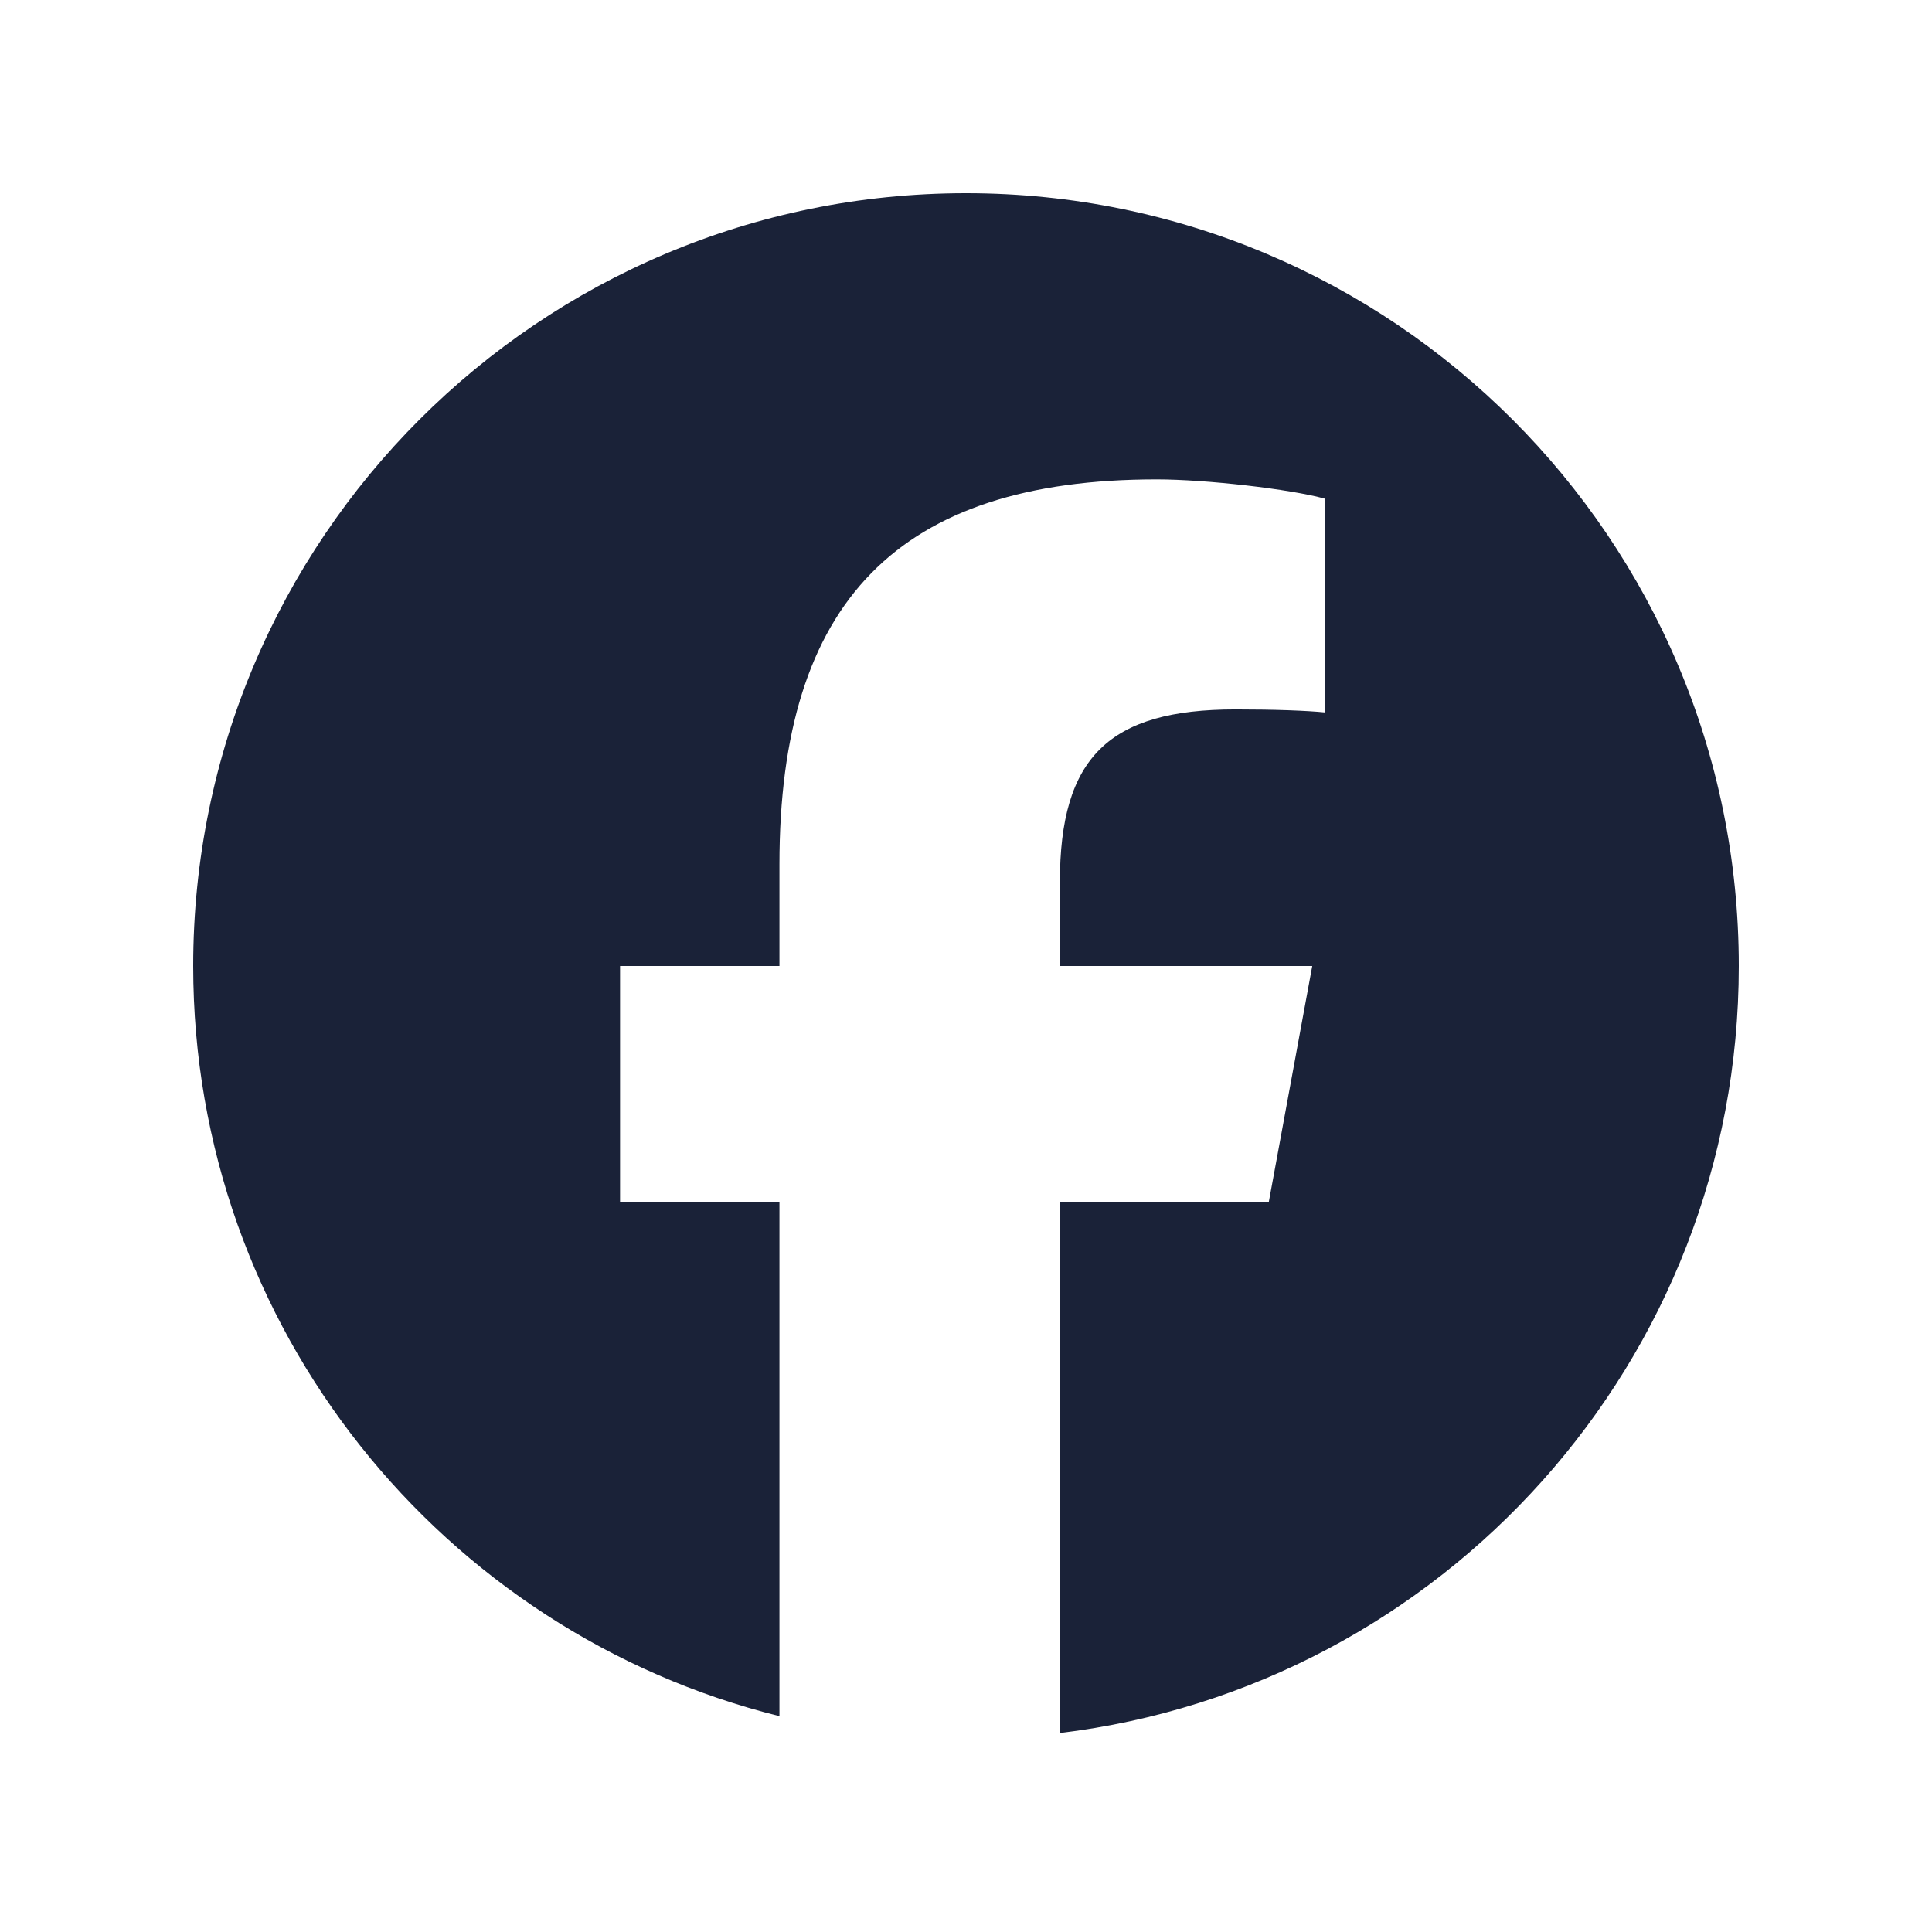
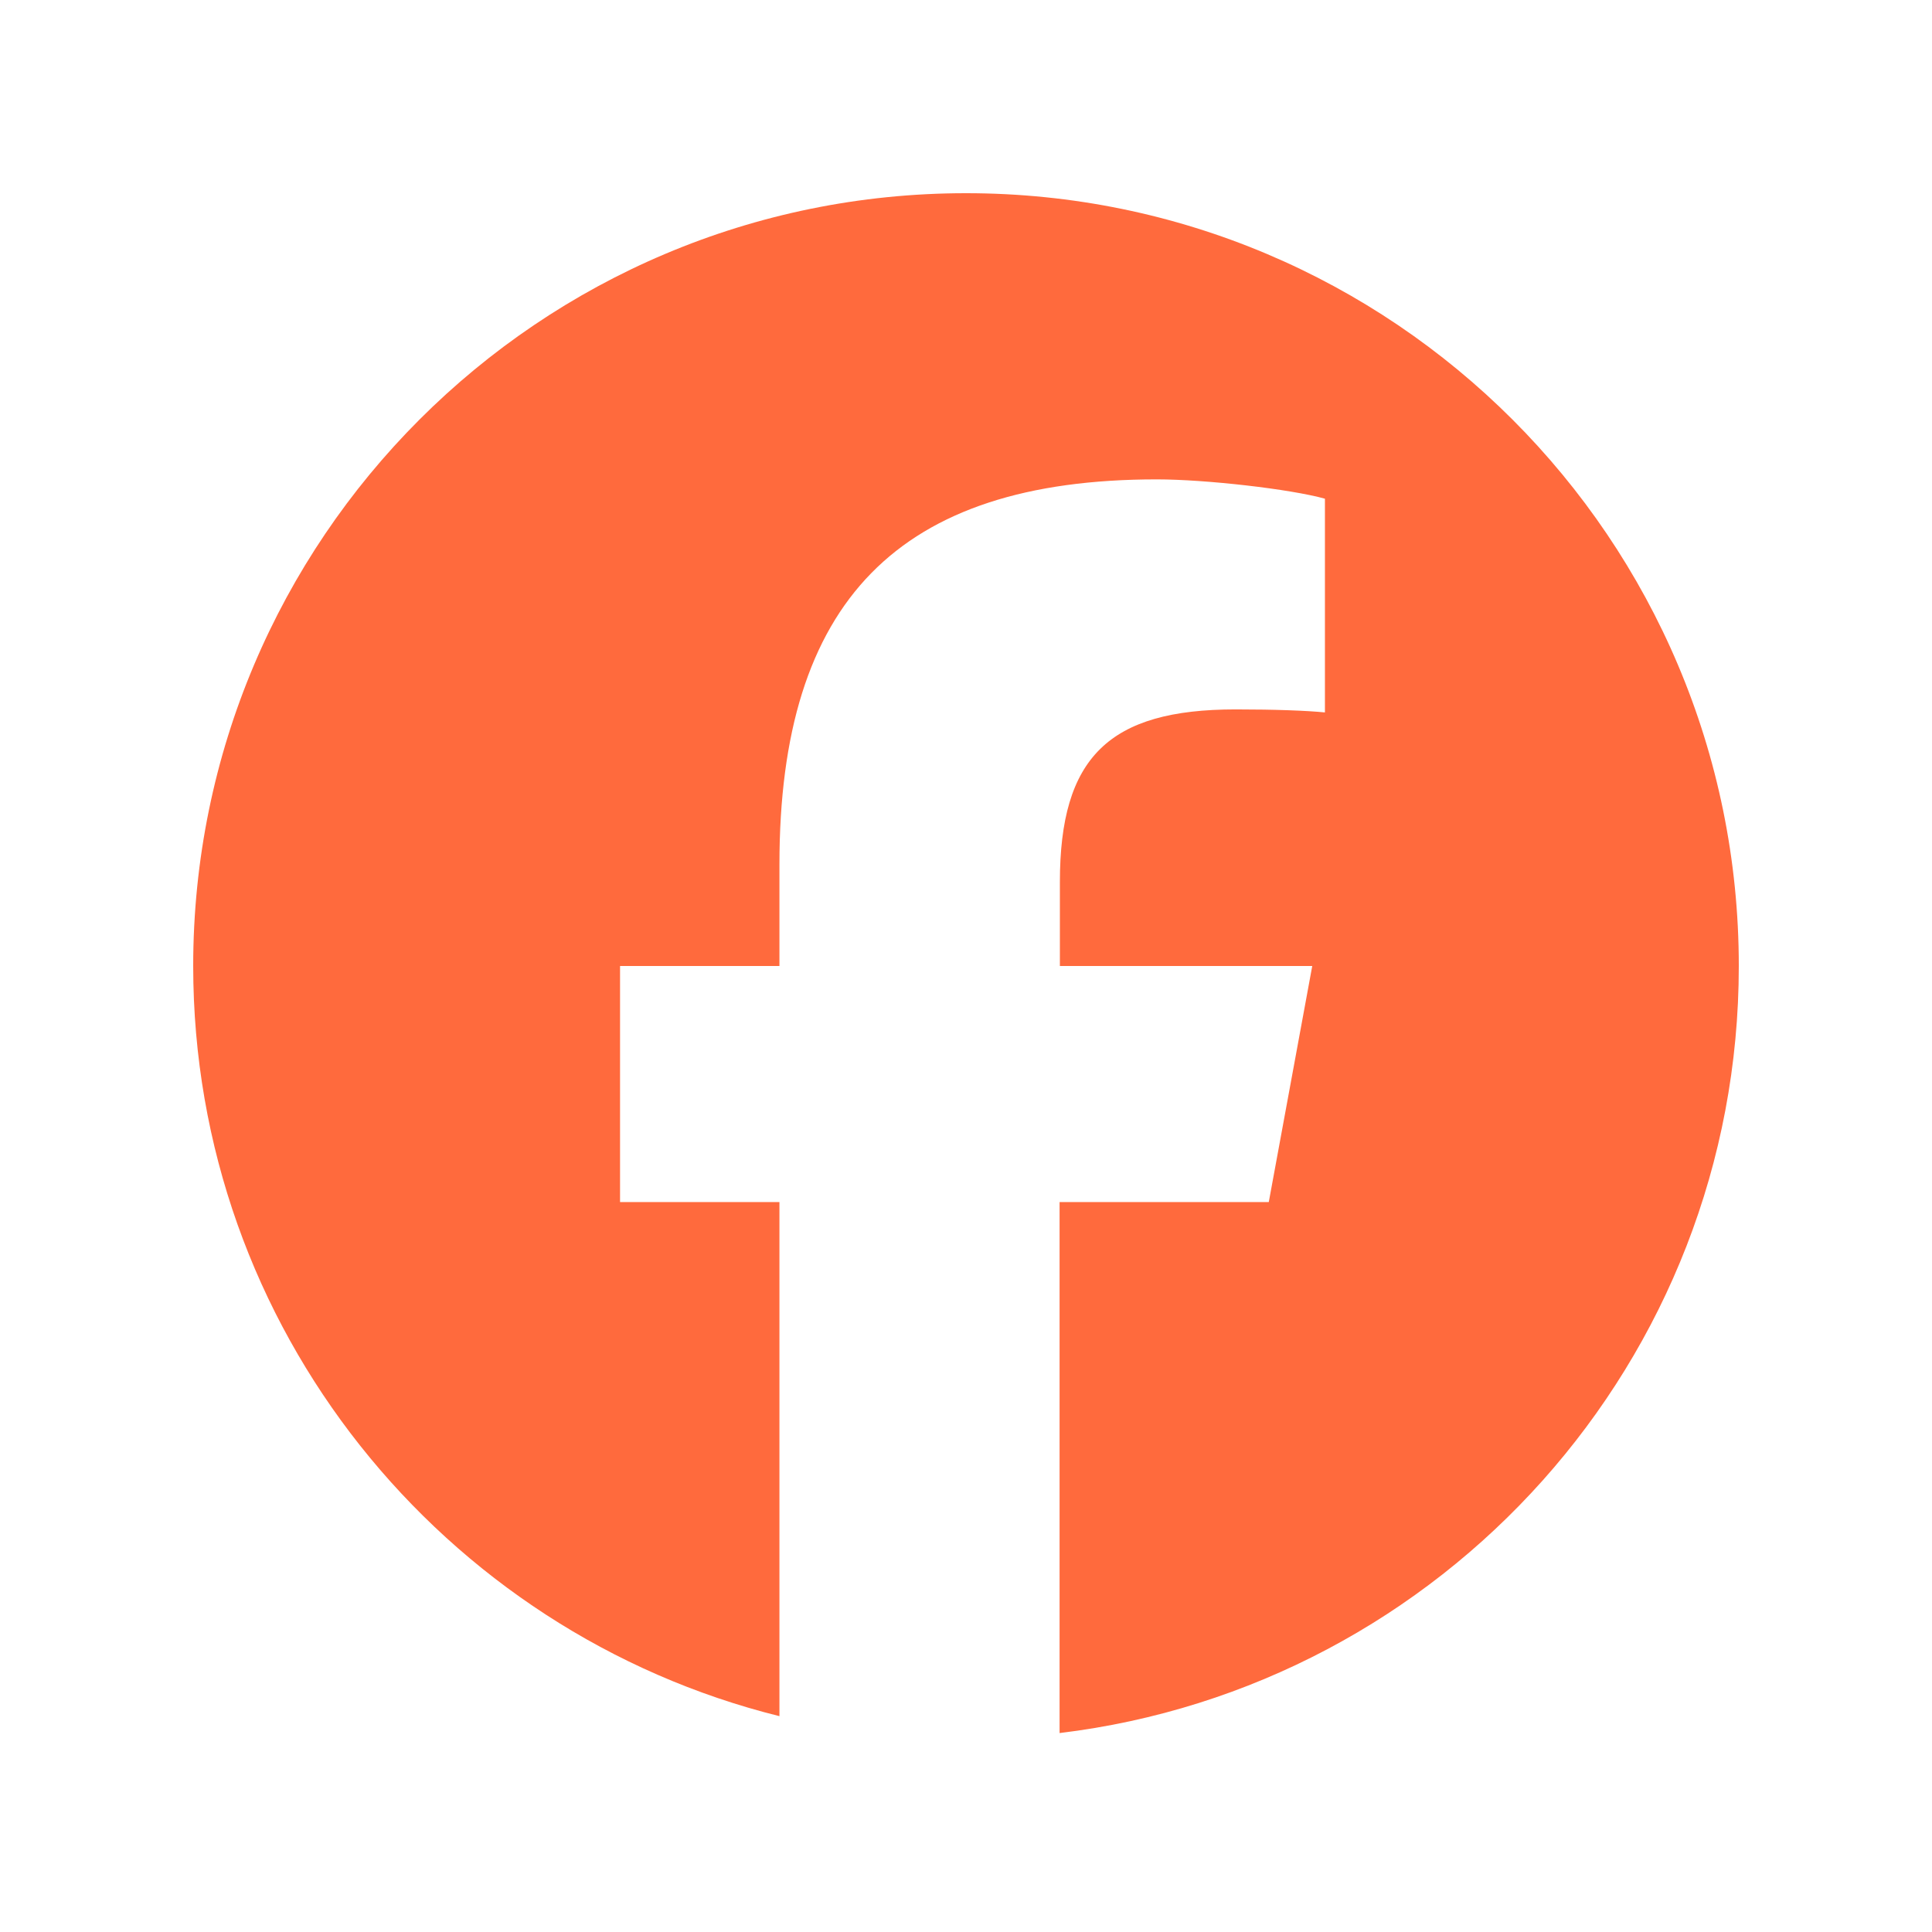
<svg xmlns="http://www.w3.org/2000/svg" width="16" height="16" viewBox="0 0 640 640">
-   <path fill="#1a2238" d="M576 320C576 178.6 461.4 64 320 64C178.6 64 64 178.6 64 320C64 440 146.7 540.8 258.2 568.5L258.2 398.2L205.4 398.2L205.4 320L258.2 320L258.2 286.3C258.2 199.2 297.6 158.8 383.2 158.8C399.4 158.8 427.4 162 438.9 165.2L438.9 236C432.9 235.4 422.4 235 409.3 235C367.3 235 351.1 250.9 351.1 292.2L351.1 320L434.7 320L420.3 398.2L351 398.2L351 574.1C477.8 558.8 576 450.9 576 320z" />
+   <path fill="#ff6a3d" d="M576 320C576 178.6 461.4 64 320 64C178.6 64 64 178.6 64 320C64 440 146.7 540.8 258.2 568.5L258.2 398.2L205.4 398.2L205.4 320L258.2 320L258.2 286.3C258.2 199.2 297.6 158.8 383.2 158.8C399.4 158.8 427.4 162 438.9 165.2L438.9 236C432.9 235.4 422.4 235 409.3 235C367.3 235 351.1 250.9 351.1 292.2L351.1 320L434.7 320L420.3 398.2L351 398.2L351 574.1C477.8 558.8 576 450.9 576 320z" />
</svg>
